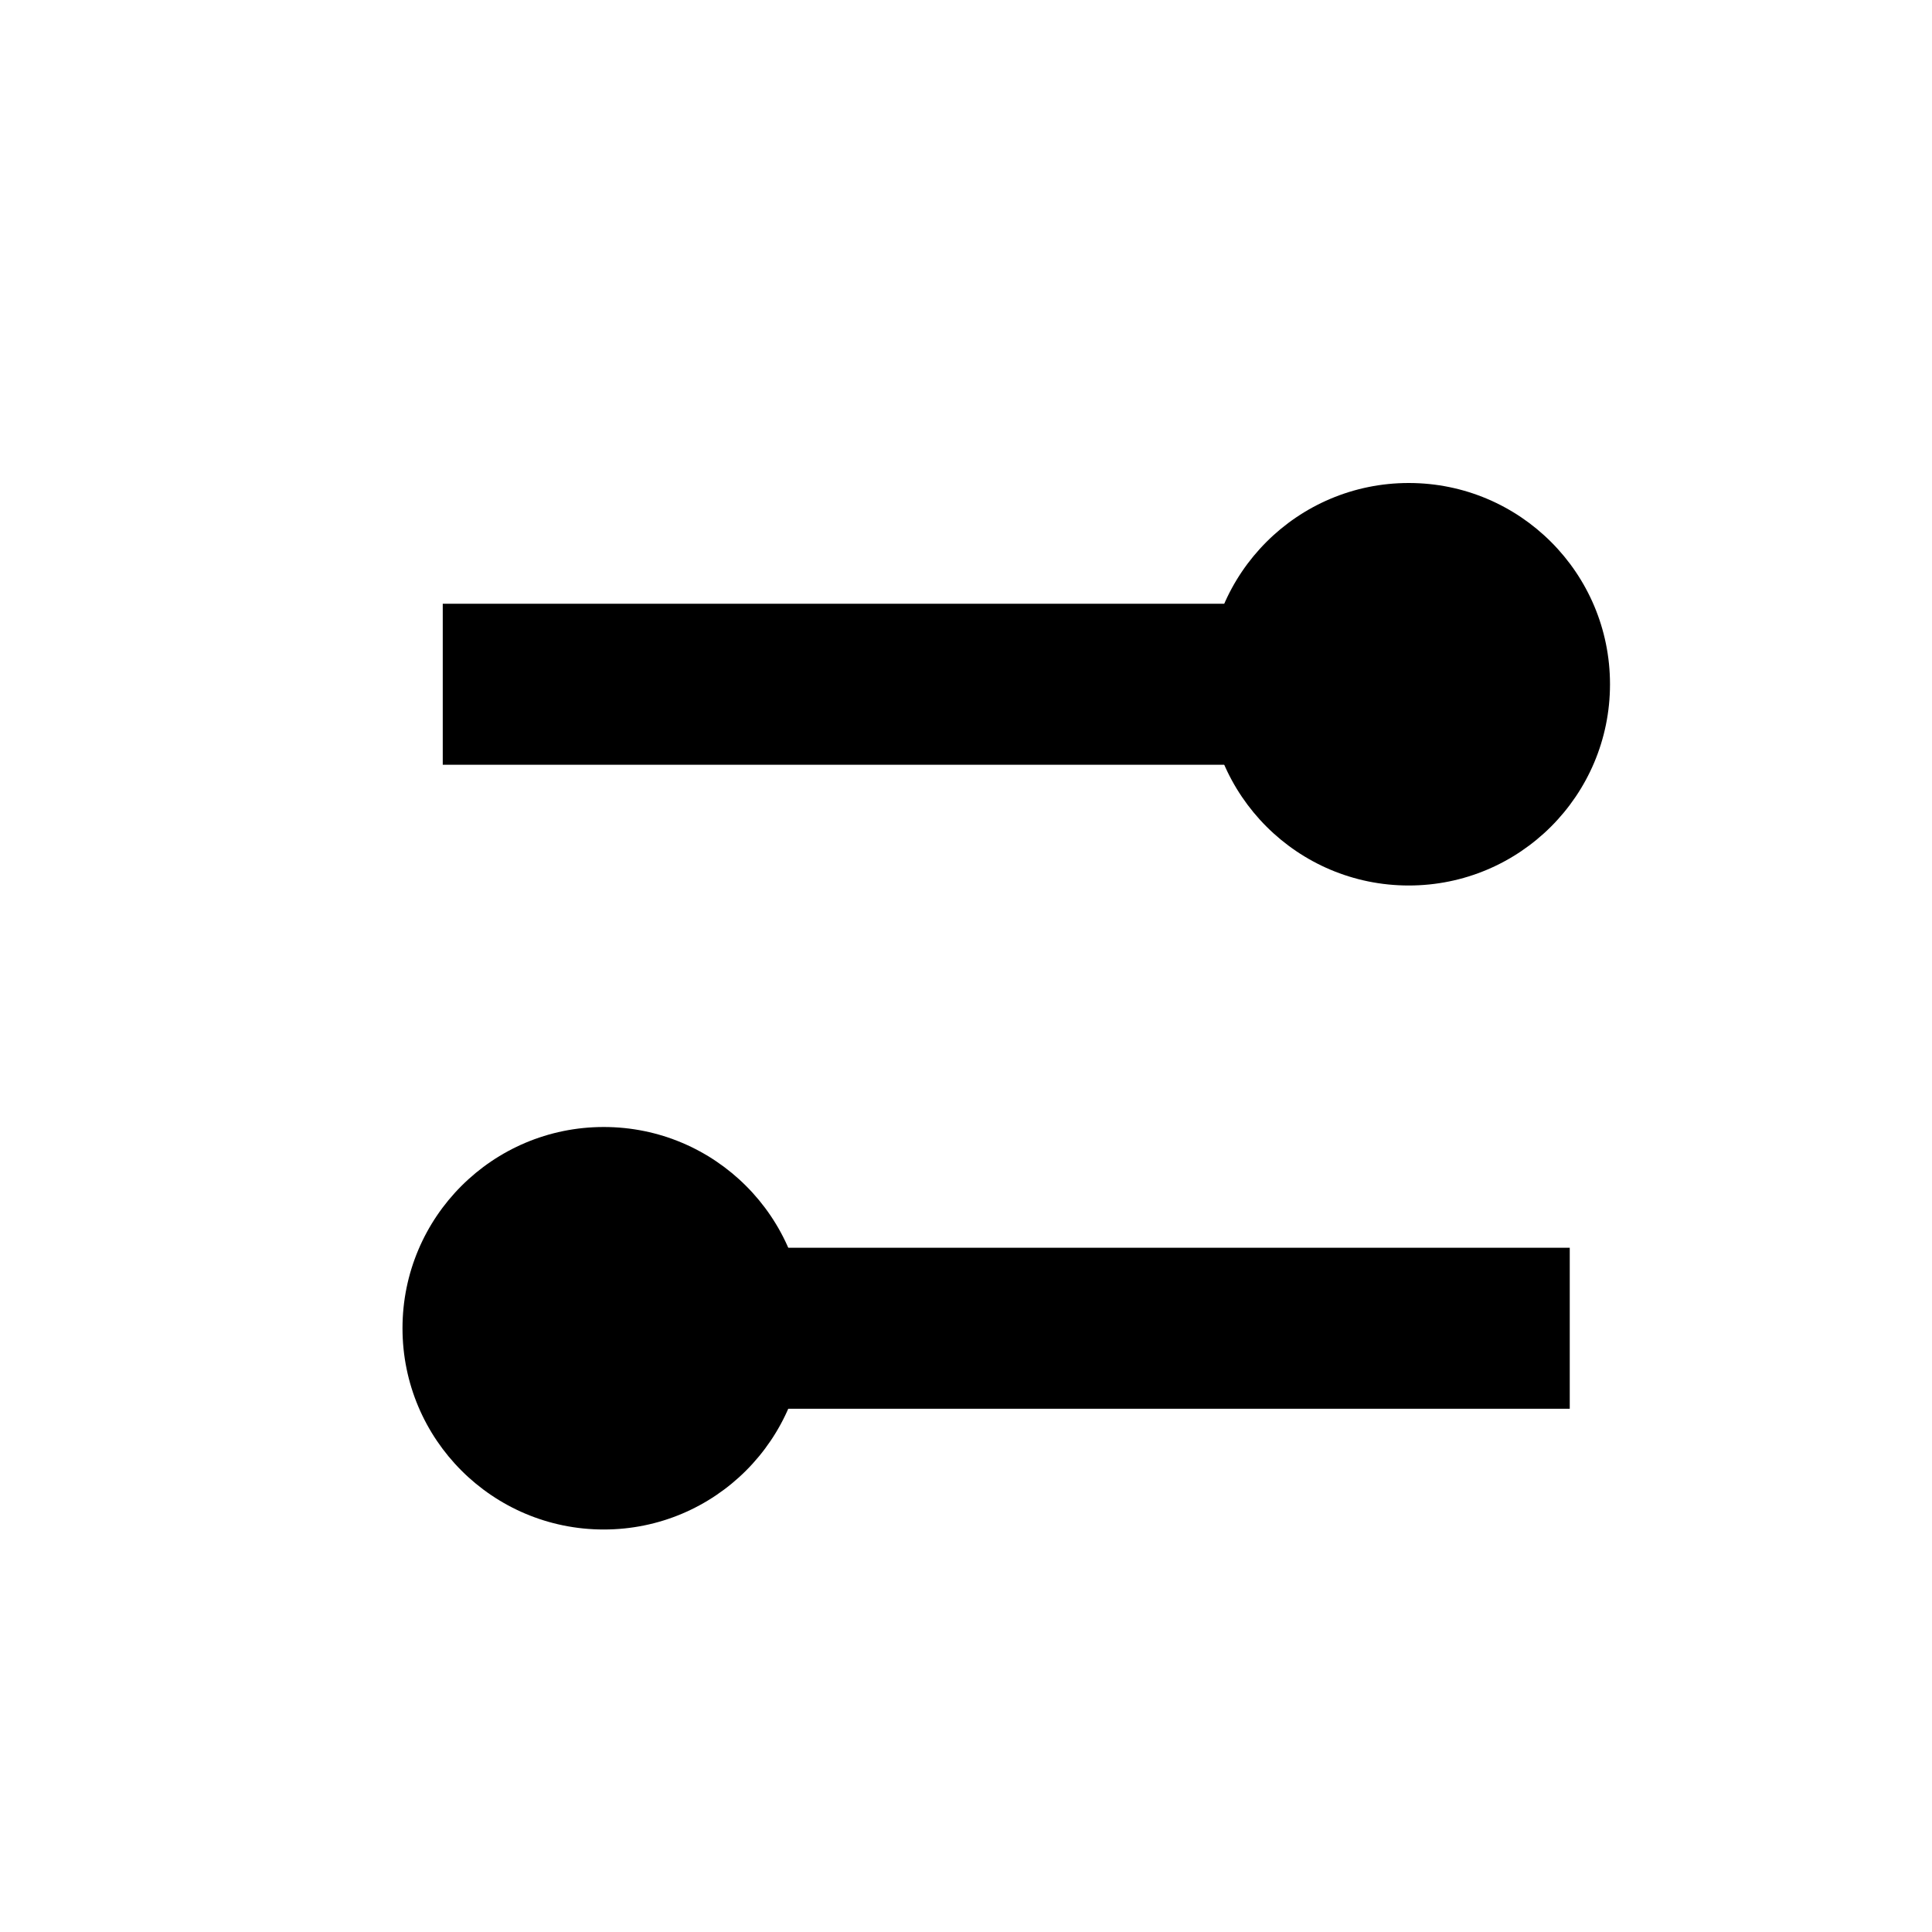
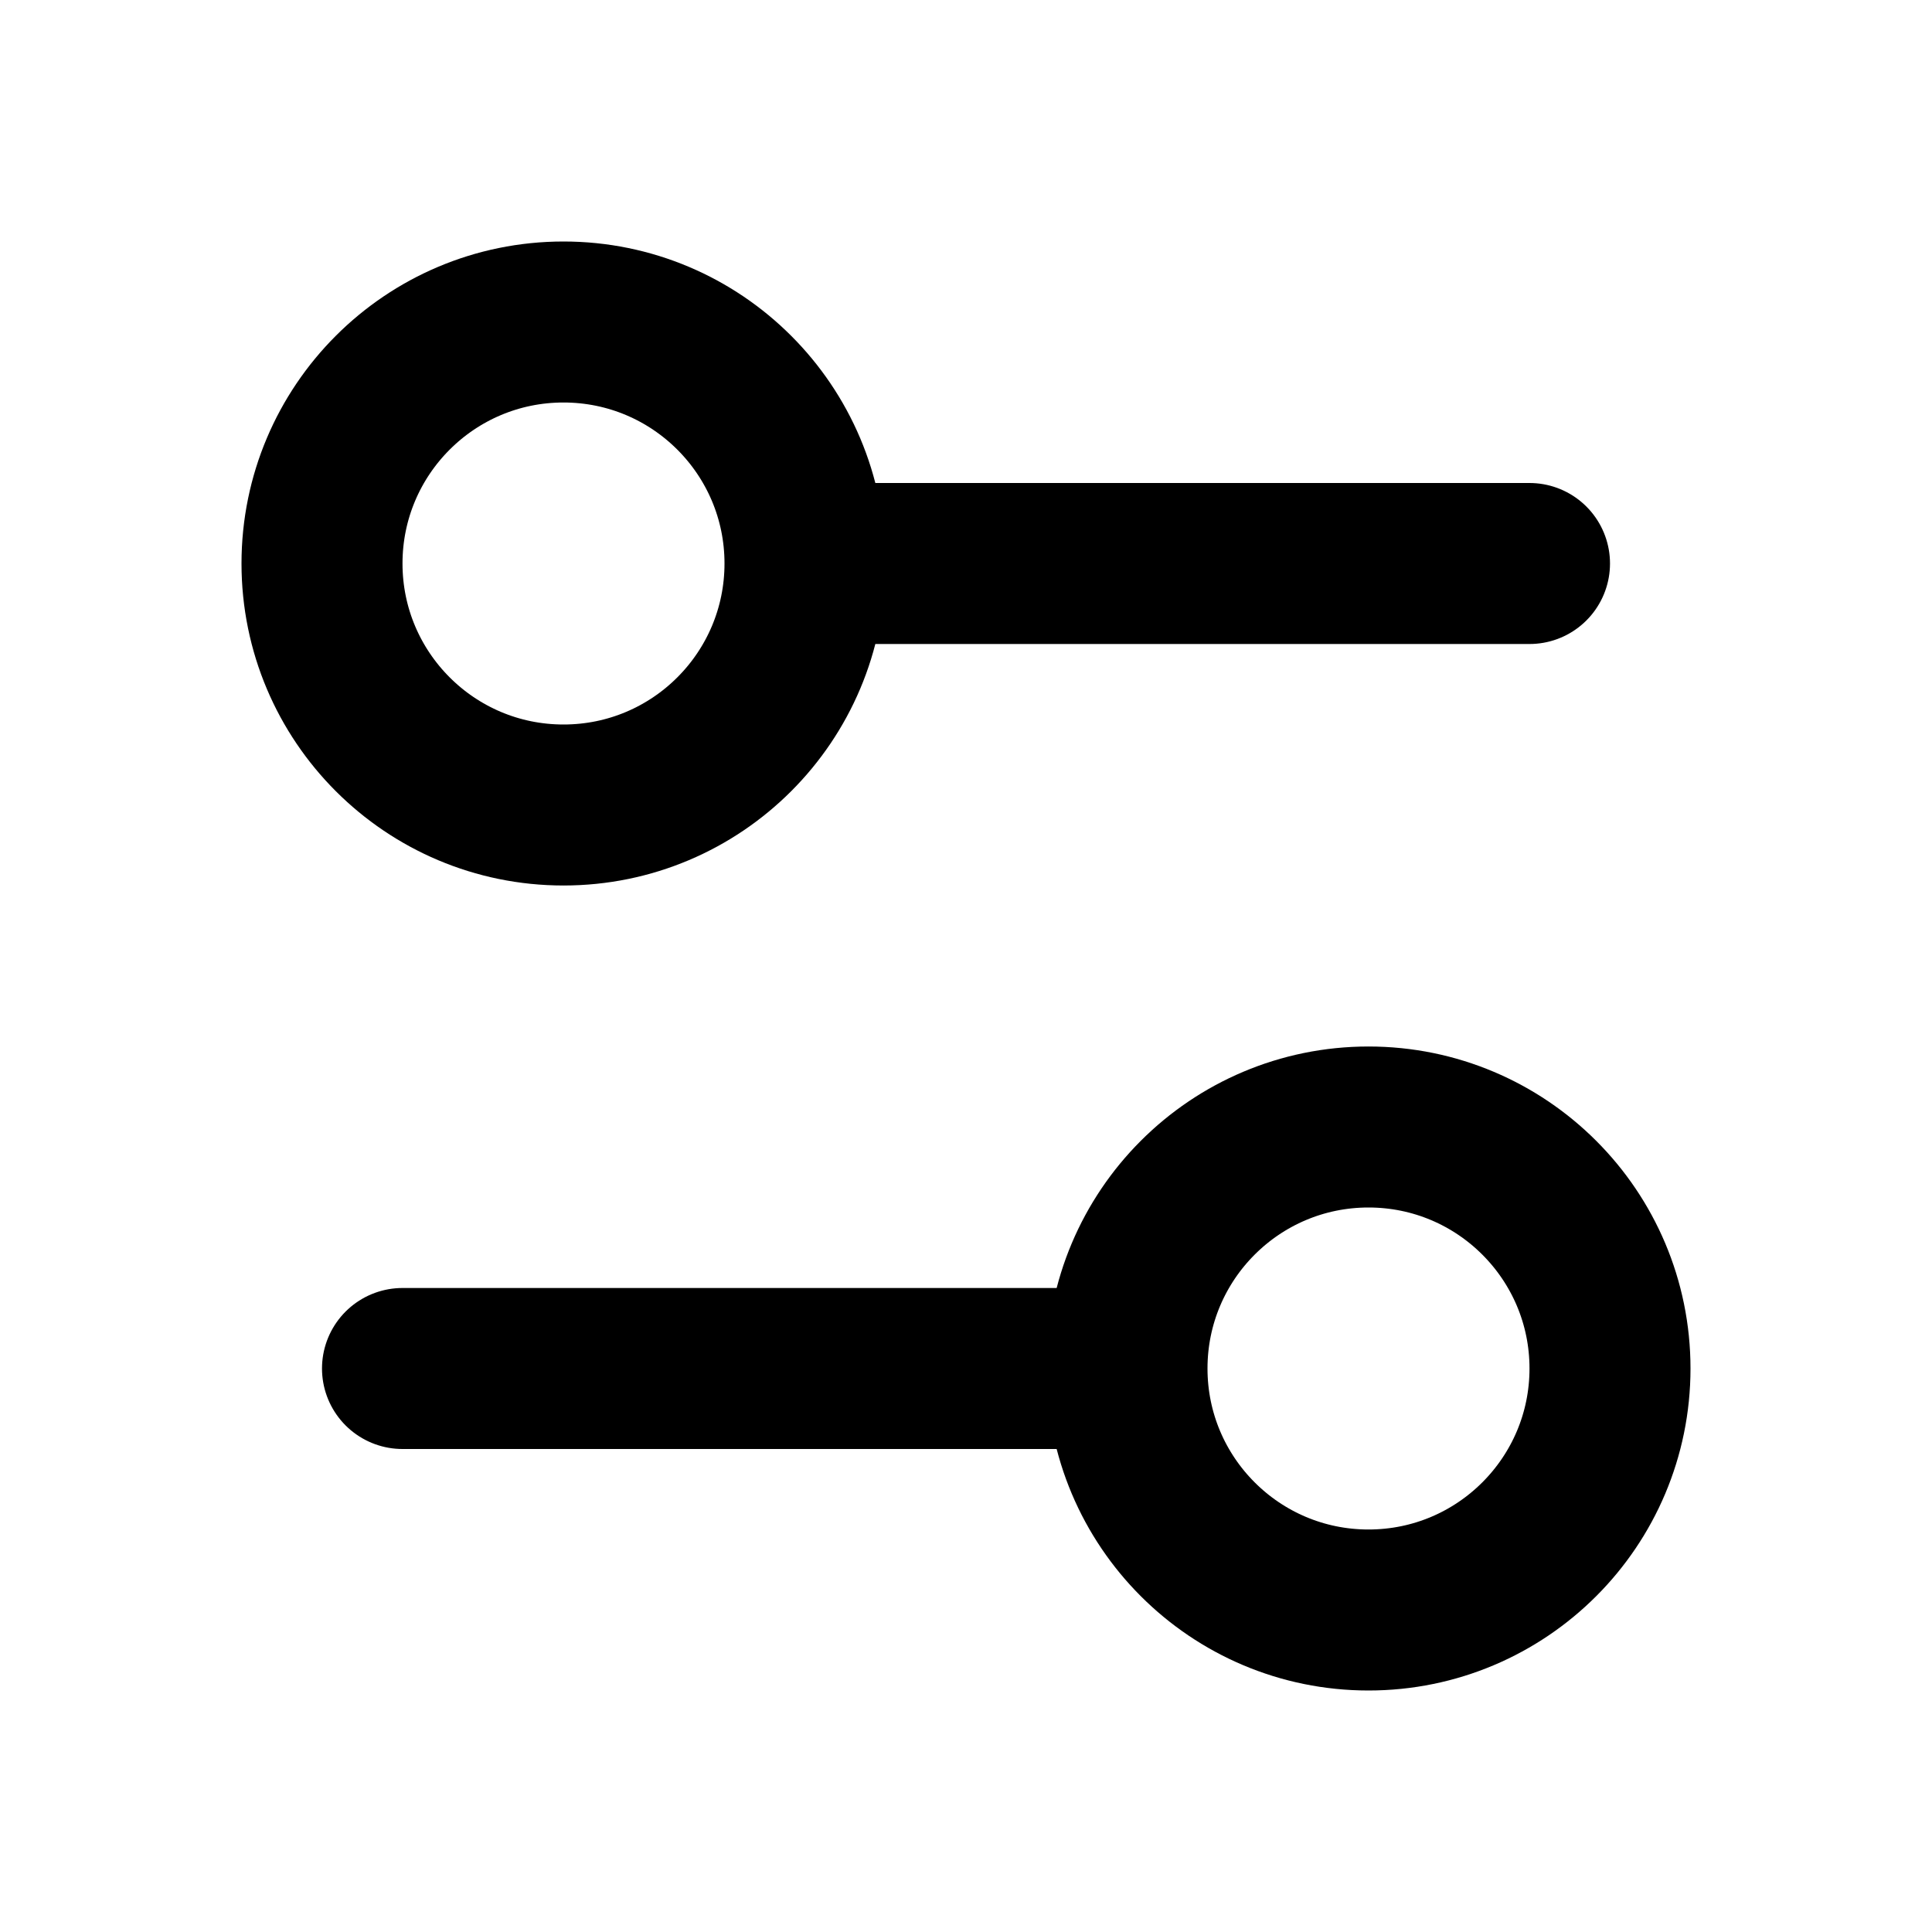
<svg xmlns="http://www.w3.org/2000/svg" width="24" height="24" viewBox="0 0 24 24" fill="none">
-   <path d="M7.5 15.5H19.5V17.5H7.5V15.5Z" fill="currentColor" />
-   <path d="M5.5 7.5H17.5V9.5H5.5V7.5Z" fill="currentColor" />
-   <path d="M5 16.5C5 15.119 6.119 14 7.5 14C8.881 14 10 15.119 10 16.5C10 17.881 8.881 19 7.5 19C6.119 19 5 17.881 5 16.5Z" fill="currentColor" />
-   <path d="M15 8.5C15 7.119 16.119 6 17.5 6C18.881 6 20 7.119 20 8.5C20 9.881 18.881 11 17.5 11C16.119 11 15 9.881 15 8.5Z" fill="currentColor" />
+   <path d="M14 17H5M14 17C14 18.657 15.343 20 17 20C18.657 20 20 18.657 20 17C20 15.343 18.657 14 17 14C15.343 14 14 15.343 14 17ZM19 7H10M10 7C10 8.657 8.657 10 7 10C5.343 10 4 8.657 4 7C4 5.343 5.343 4 7 4C8.657 4 10 5.343 10 7Z" stroke="currentColor" stroke-width="2" stroke-linecap="round" stroke-linejoin="round" />
</svg>
